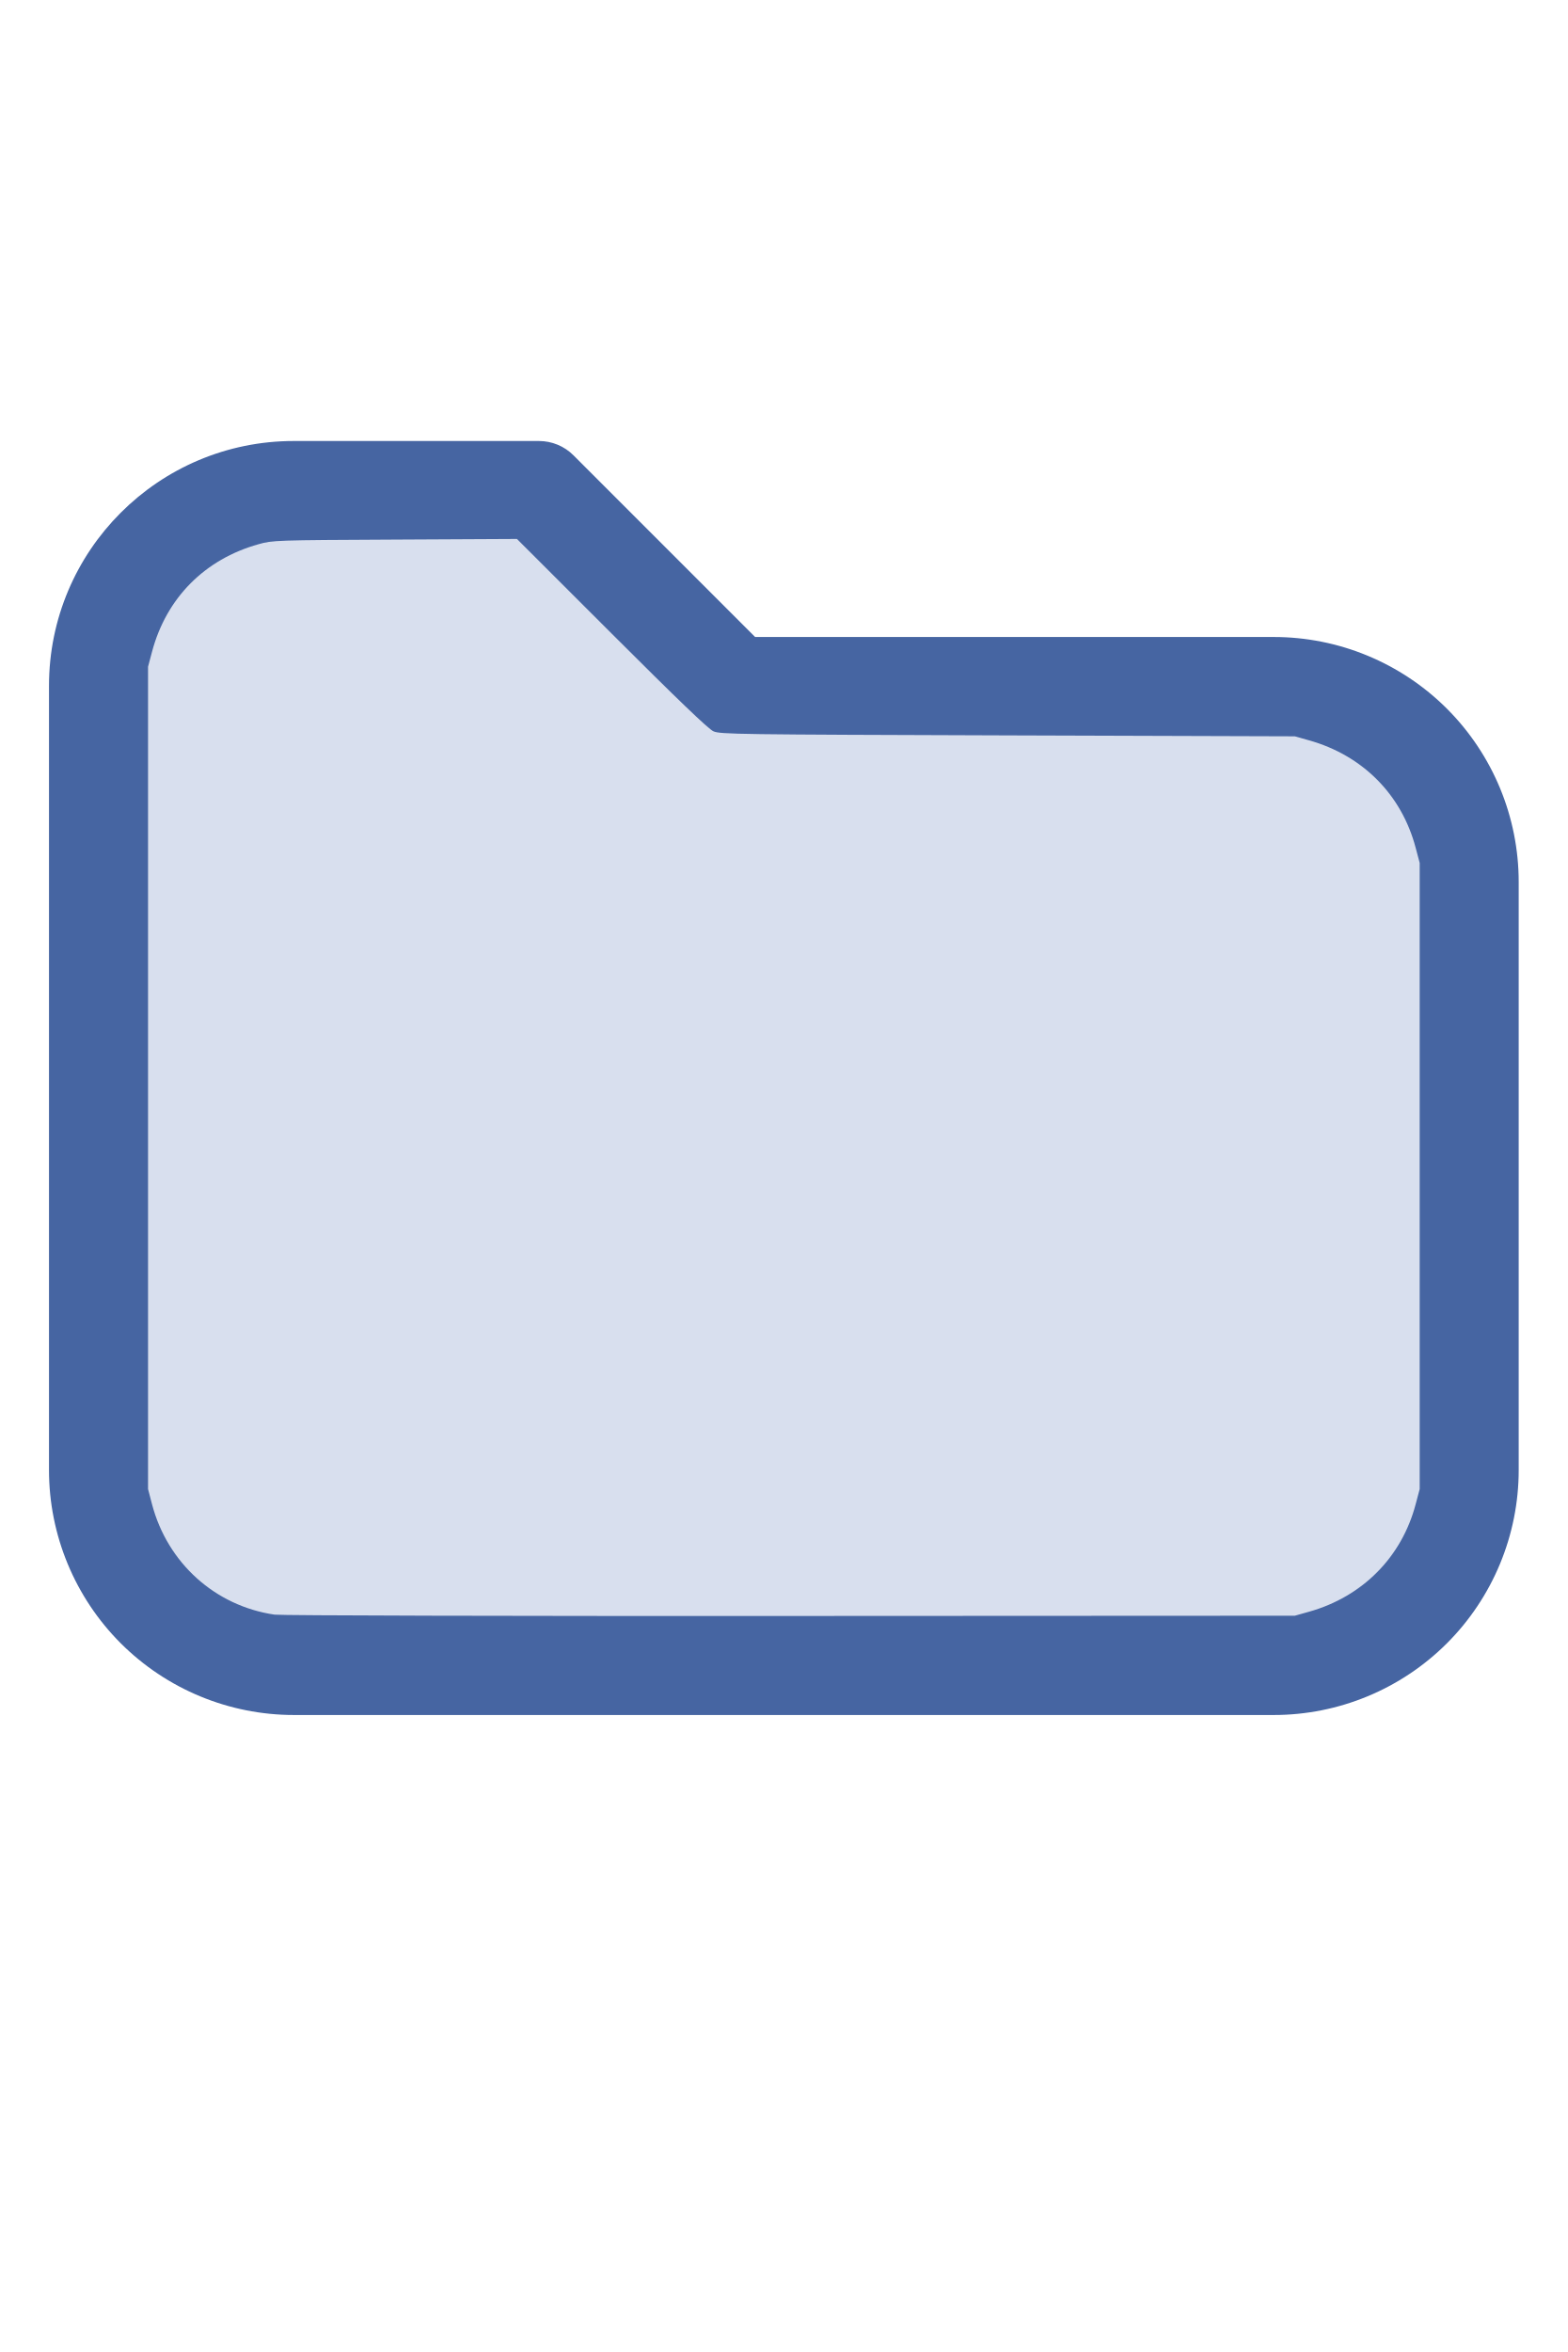
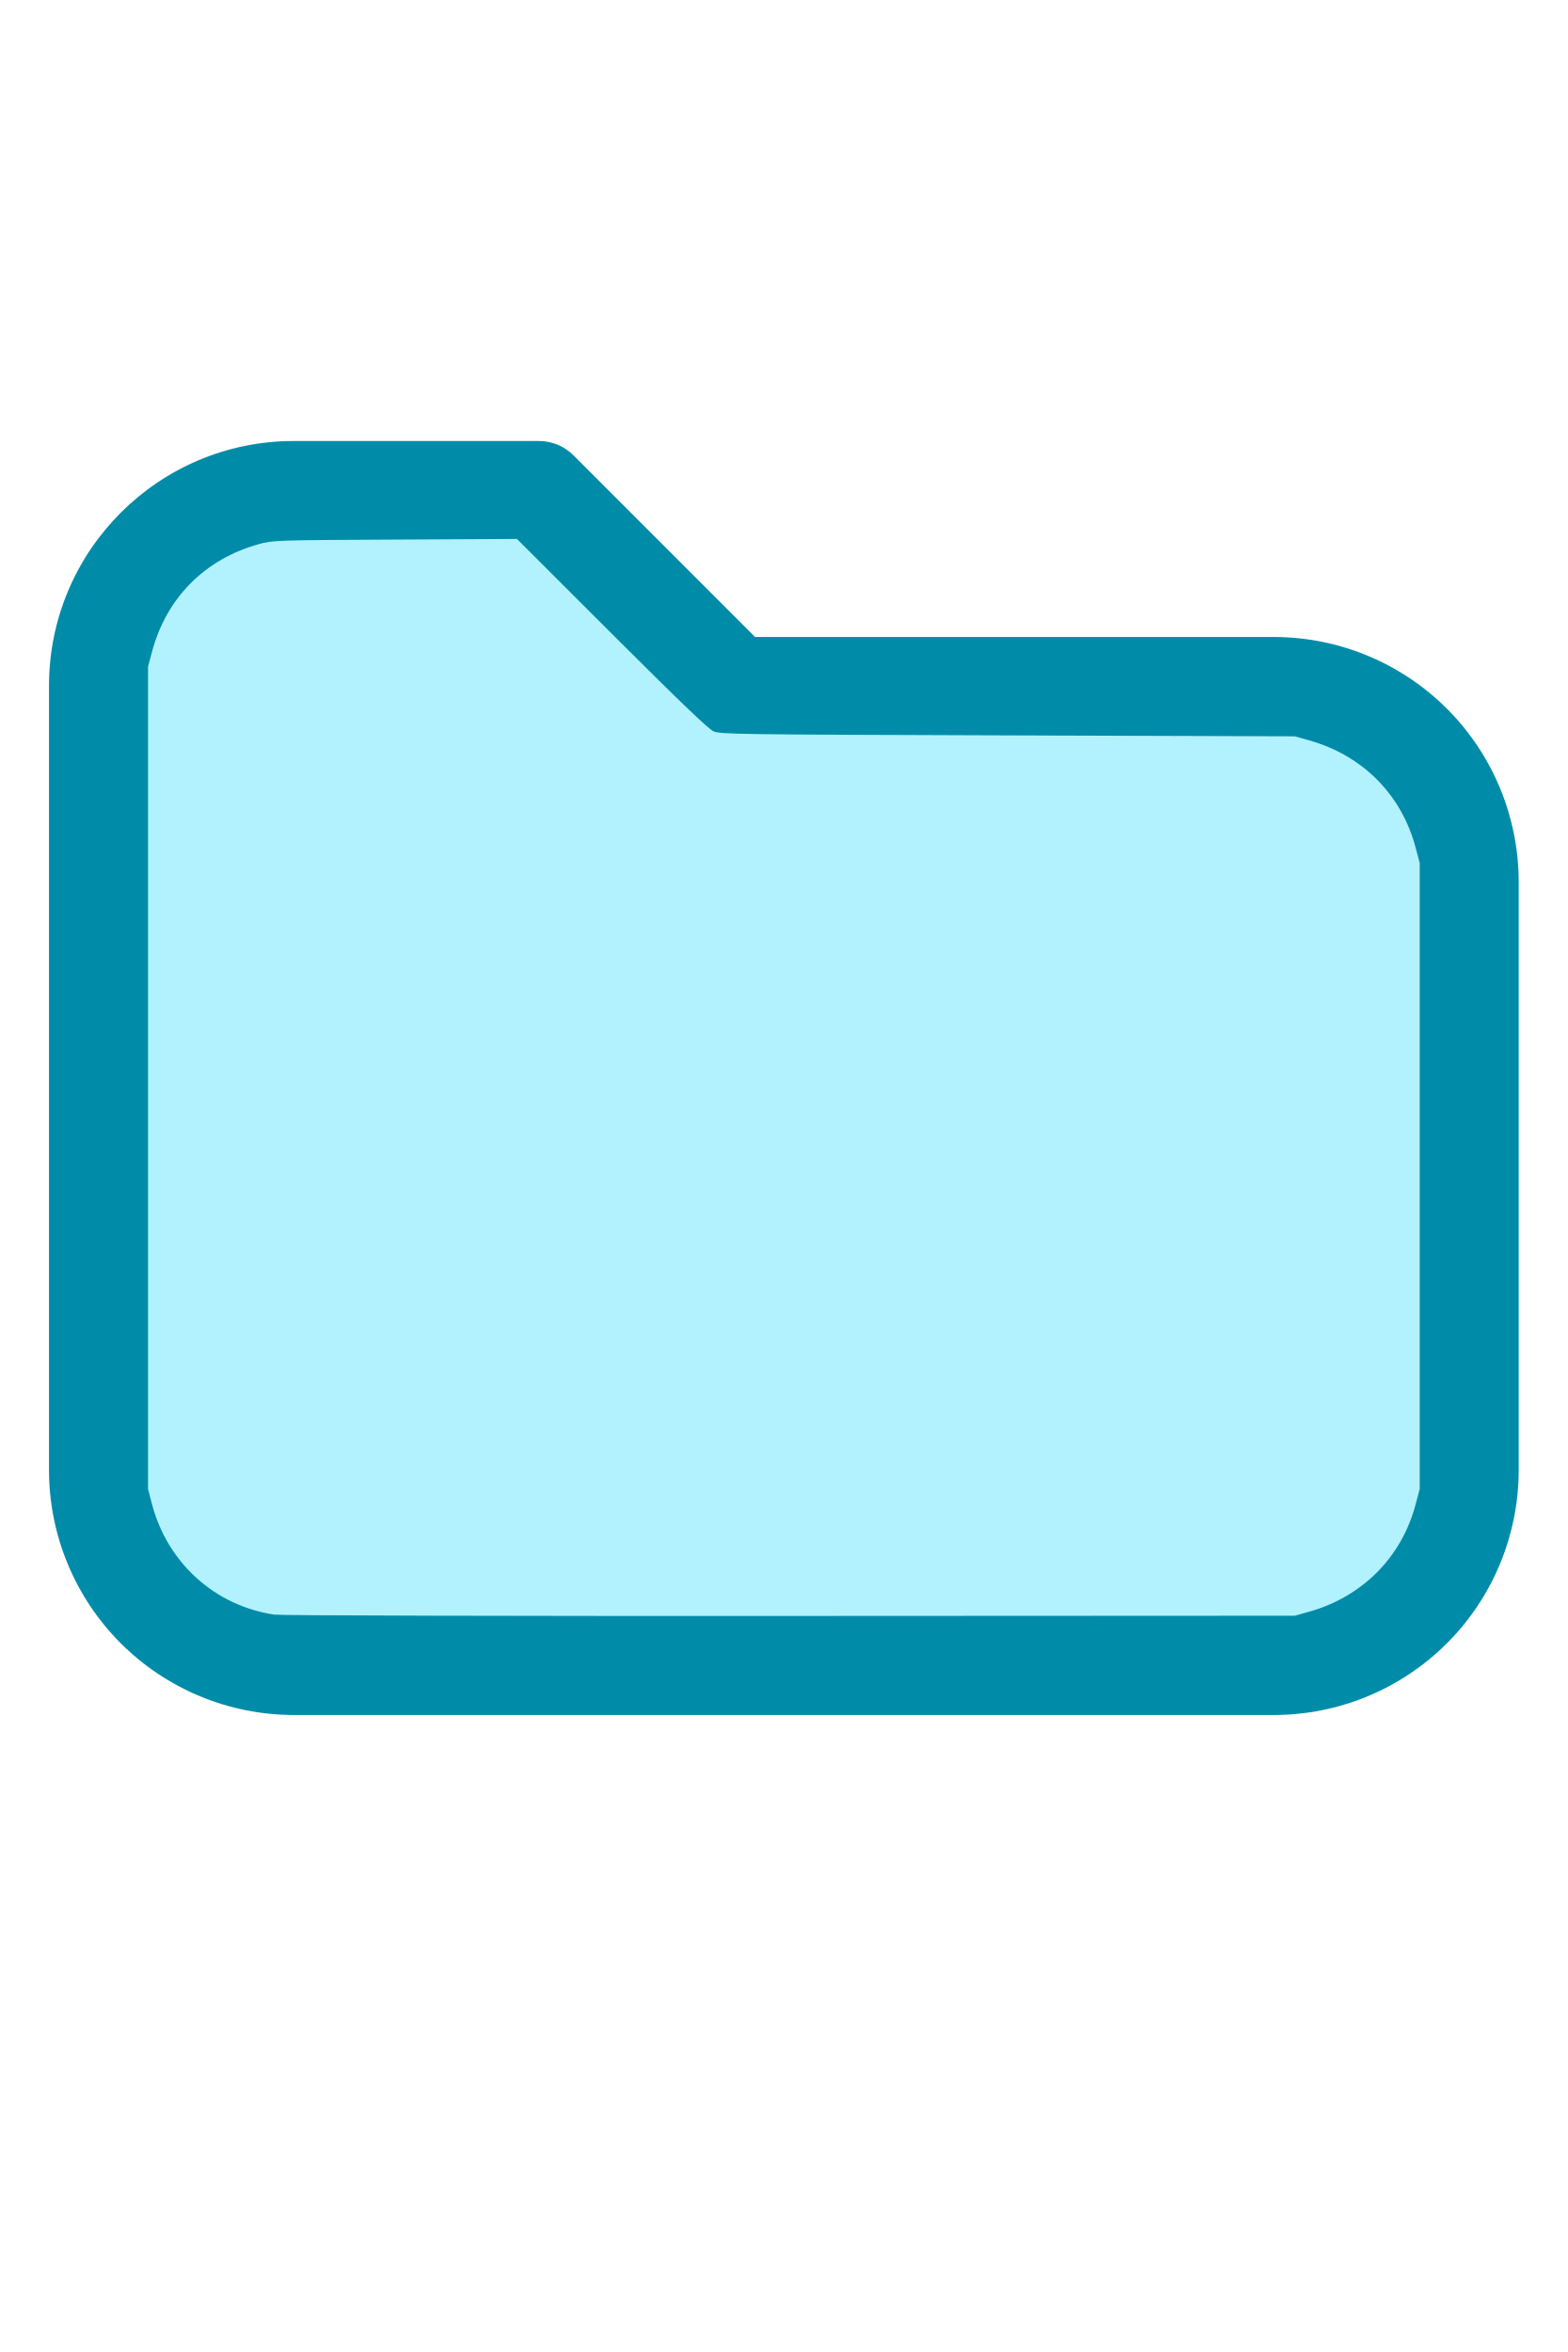
<svg xmlns="http://www.w3.org/2000/svg" version="1.1" width="16" height="24" viewBox="0 0 32 32" xml:space="preserve">
-   <g style="fill:#4665A2;">
+   <g style="fill:#008CA9;">
    <path d="M1,5.998l-0,16.002c-0,1.326 0.527,2.598 1.464,3.536c0.938,0.937 2.21,1.464 3.536,1.464c5.322,0 14.678,-0 20,0c1.326,0 2.598,-0.527 3.536,-1.464c0.937,-0.938 1.464,-2.21 1.464,-3.536c0,-3.486 0,-8.514 0,-12c0,-1.326 -0.527,-2.598 -1.464,-3.536c-0.938,-0.937 -2.21,-1.464 -3.536,-1.464c-0,0 -10.586,0 -10.586,0c0,-0 -3.707,-3.707 -3.707,-3.707c-0.187,-0.188 -0.442,-0.293 -0.707,-0.293l-5.002,0c-2.76,0 -4.998,2.238 -4.998,4.998Zm2,-0l-0,16.002c-0,0.796 0.316,1.559 0.879,2.121c0.562,0.563 1.325,0.879 2.121,0.879l20,0c0.796,0 1.559,-0.316 2.121,-0.879c0.563,-0.562 0.879,-1.325 0.879,-2.121c0,-3.486 0,-8.514 0,-12c0,-0.796 -0.316,-1.559 -0.879,-2.121c-0.562,-0.563 -1.325,-0.879 -2.121,-0.879c-7.738,0 -11,0 -11,0c-0.265,0 -0.52,-0.105 -0.707,-0.293c-0,0 -3.707,-3.707 -3.707,-3.707c-0,0 -4.588,0 -4.588,0c-1.656,0 -2.998,1.342 -2.998,2.998Z" />
  </g>
-   <g style="fill:#D8DFEE;stroke-width:0;">
+   <g style="fill:#B2F2FF;stroke-width:0;">
    <path d="M 5.606,24.952 C 4.392,24.775 3.42,23.9 3.103,22.699 L 3.022,22.389 V 13.998 5.606 L 3.104,5.298 C 3.396,4.203 4.18,3.412 5.279,3.106 5.565,3.026 5.615,3.024 8.061,3.012 l 2.491,-0.013 1.932,1.93 c 1.344,1.343 1.976,1.95 2.078,1.995 0.137,0.062 0.474,0.066 6.007,0.084 l 5.861,0.019 0.291,0.082 c 1.095,0.308 1.89,1.109 2.176,2.193 l 0.082,0.309 V 16 22.389 l -0.082,0.309 c -0.284,1.079 -1.086,1.888 -2.176,2.194 l -0.291,0.082 -10.303,0.005 c -5.7,0.003 -10.4,-0.009 -10.521,-0.027 z" />
  </g>
</svg>
